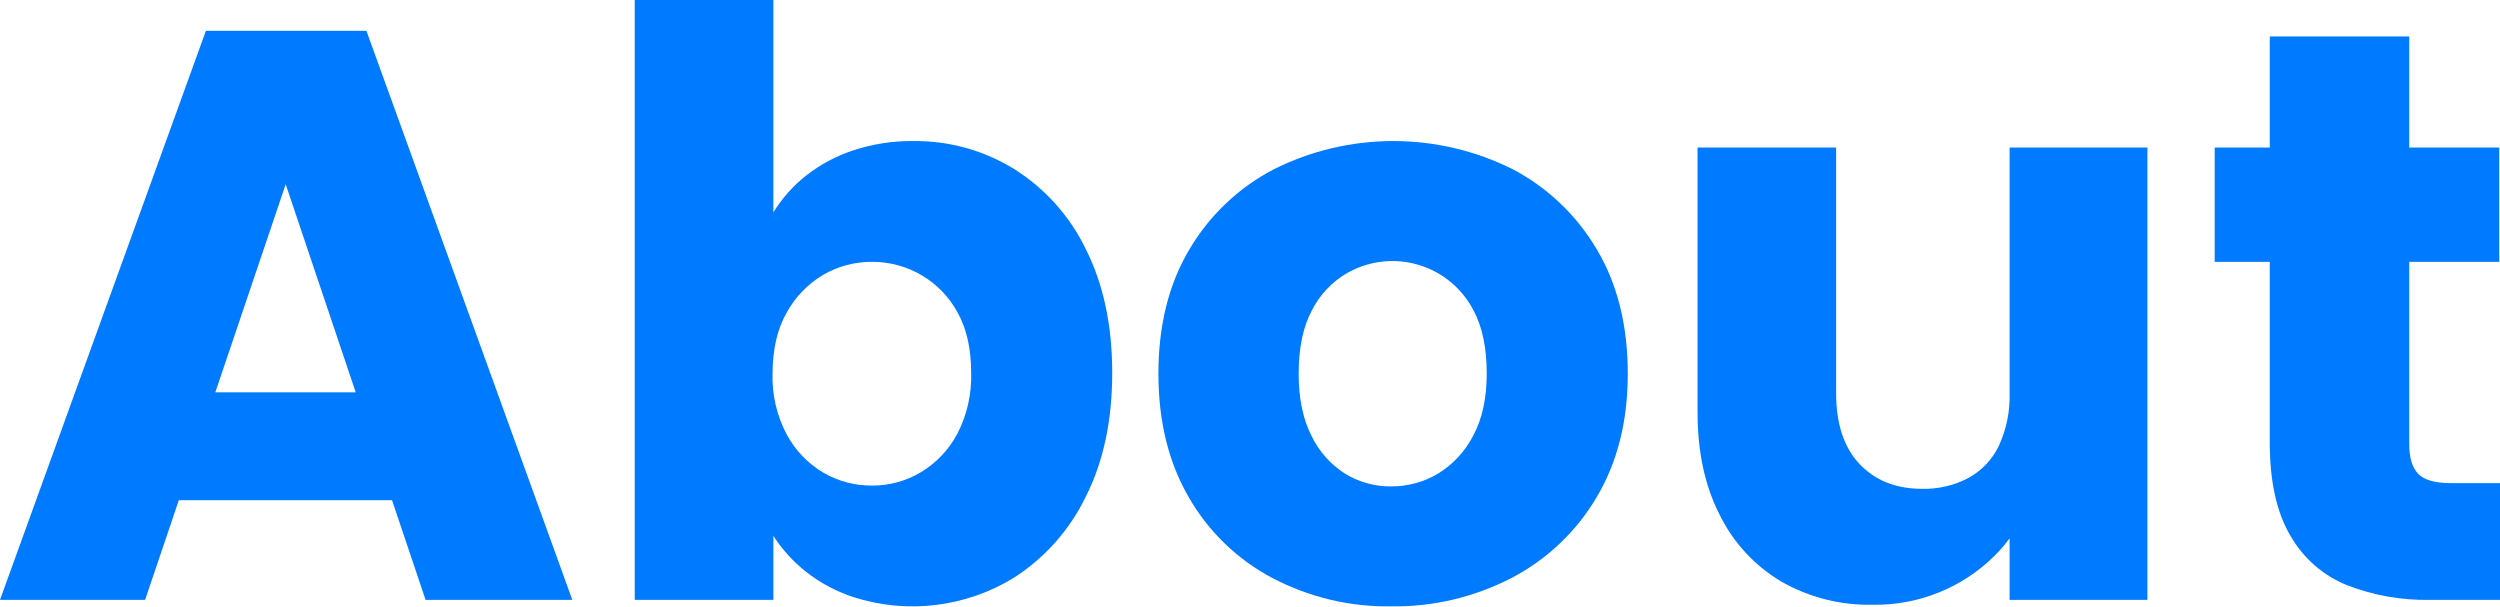
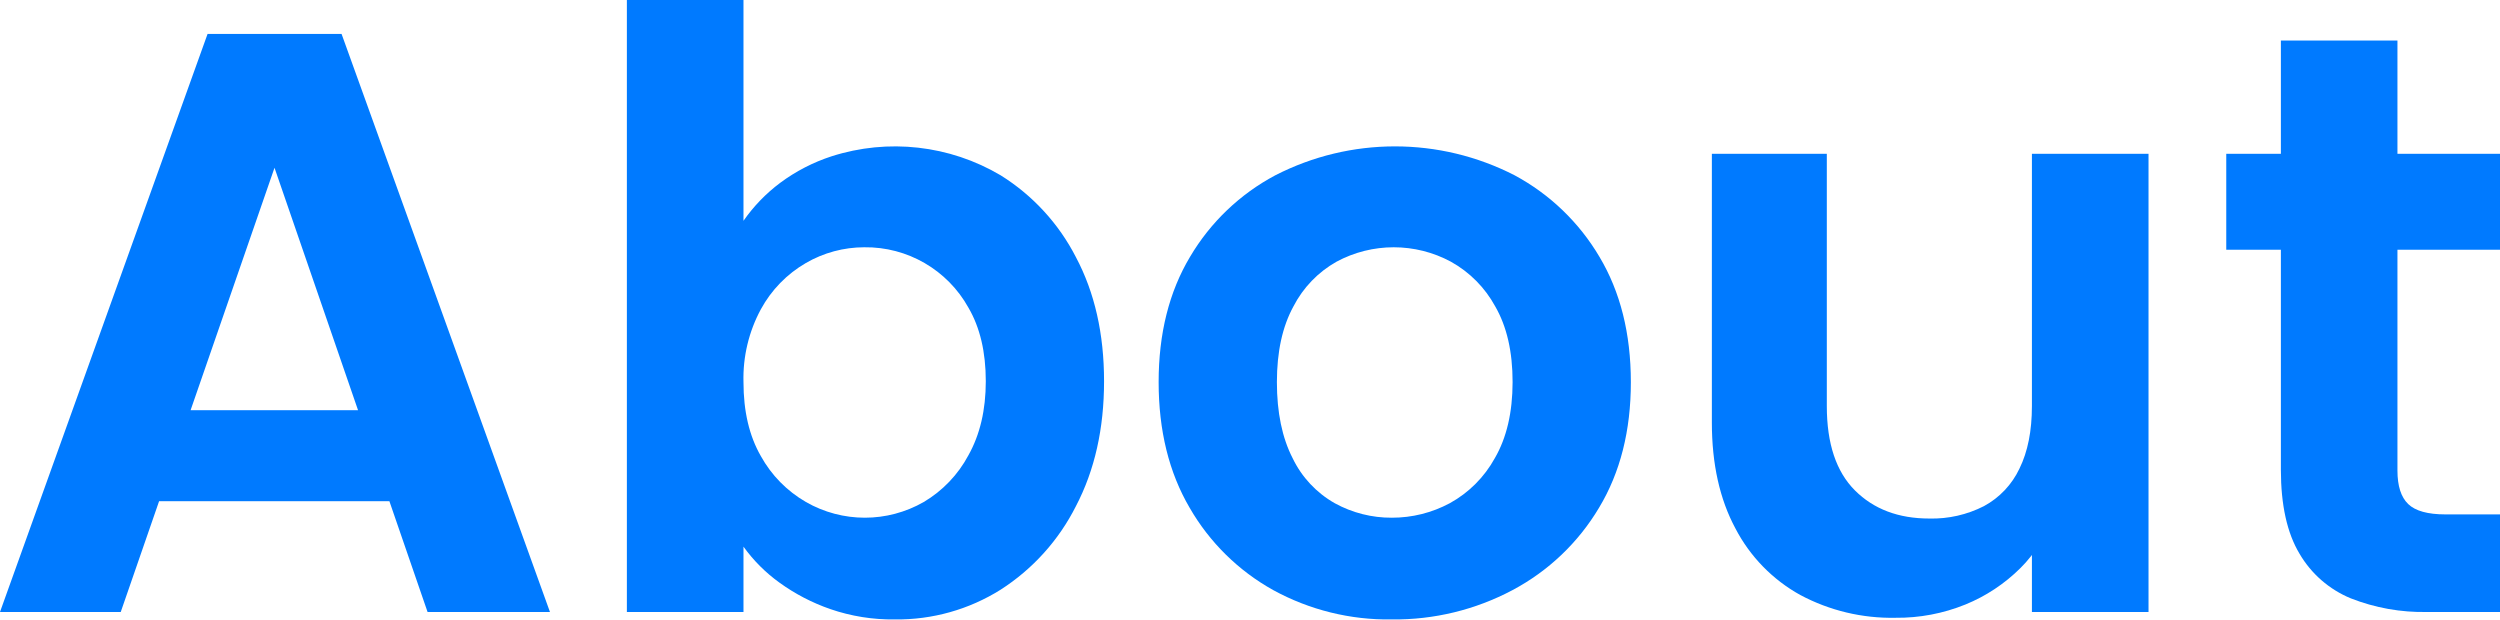
- <svg xmlns="http://www.w3.org/2000/svg" viewBox="0 0 616.79 149.6">
+ <svg xmlns="http://www.w3.org/2000/svg" viewBox="0 0 604.59 149.8">
  <defs>
    <style>.a{fill:#007aff;}</style>
  </defs>
-   <path class="a" d="M141.2,148H105L63.8,25.6H77.2L35.8,148H0L50.8,7.6H90.4ZM107.4,96.8l8.6,26.6H21.8l8.8-26.6Z" />
-   <path class="a" d="M250.2,41.7a47.94,47.94,0,0,1,17.7,19.8q6.5,12.9,6.5,30.5t-6.5,30.5a49.33,49.33,0,0,1-17.7,20,47.76,47.76,0,0,1-39.7,4.8,38.45,38.45,0,0,1-11.6-6.2,36.42,36.42,0,0,1-8.1-8.9V148H156.6V0h34.2V52.4a34.86,34.86,0,0,1,8.1-9.1,38.45,38.45,0,0,1,11.6-6.2,45.76,45.76,0,0,1,14.9-2.3A46.35,46.35,0,0,1,250.2,41.7ZM203.1,67.8a24.56,24.56,0,0,0-9,9.3q-3.49,6.11-3.5,15.1a30.09,30.09,0,0,0,3.5,15,24.43,24.43,0,0,0,9,9.4,23.67,23.67,0,0,0,12.1,3.2,23.22,23.22,0,0,0,12-3.3,24.35,24.35,0,0,0,9-9.5,30.73,30.73,0,0,0,3.4-15q0-9-3.4-15a23.89,23.89,0,0,0-21-12.4A23.67,23.67,0,0,0,203.1,67.8Z" />
-   <path class="a" d="M313.9,142.6a51.42,51.42,0,0,1-20.6-19.9q-7.5-12.9-7.5-30.5,0-17.81,7.6-30.6a52.16,52.16,0,0,1,20.8-19.8,65.87,65.87,0,0,1,59.1,0A52.42,52.42,0,0,1,394,61.6q7.59,12.79,7.6,30.6,0,17.6-7.7,30.5a52.57,52.57,0,0,1-21,19.9,62.76,62.76,0,0,1-29.7,7A61.13,61.13,0,0,1,313.9,142.6Zm40.8-25.7a23.63,23.63,0,0,0,8.7-9.3q3.39-6.19,3.4-15.4,0-9.6-3.3-15.7a22.53,22.53,0,0,0-31.2-9.1,22.24,22.24,0,0,0-8.6,9.1q-3.3,6.1-3.3,15.7,0,9.19,3.2,15.4a22.73,22.73,0,0,0,8.3,9.3,21.29,21.29,0,0,0,11.3,3.1A22.37,22.37,0,0,0,354.7,116.9Z" />
-   <path class="a" d="M458.8,114.5q5.79,6.1,15.39,6.1a23.41,23.41,0,0,0,11.5-2.7,17.81,17.81,0,0,0,7.5-8A29,29,0,0,0,495.8,97L500,124.8a32.66,32.66,0,0,1-7.89,12.3A41.72,41.72,0,0,1,462,149.2a43.6,43.6,0,0,1-22.5-5.7,39.38,39.38,0,0,1-15.19-16.4q-5.51-10.69-5.5-25.5V36.4H453V97Q453,108.4,458.8,114.5Zm37,33.5V36.4h34V148Z" />
-   <path class="a" d="M546.4,36.4h70.2V64.6H546.4ZM594.4,9V109.6c0,3.33.73,5.77,2.2,7.3s4.19,2.3,8.19,2.3h12V148H599.4a53.73,53.73,0,0,1-20.3-3.6,28.24,28.24,0,0,1-14-12.2q-5.11-8.59-5.11-23V9Z" />
+   <path class="a" d="M133,148H103.4L60.4,23.2h12L29.2,148H0L50.2,8.2H82.6ZM102.2,99.2l7.4,22H21.2l7.2-22Z" />
+   <path class="a" d="M242,42.4a50.45,50.45,0,0,1,18.2,19.8Q267,75,267,92.2t-6.8,30.2A51.55,51.55,0,0,1,242,142.6a47,47,0,0,1-25.6,7.2,46,46,0,0,1-15.6-2.5,47.63,47.63,0,0,1-12.3-6.4,38.18,38.18,0,0,1-8.7-8.7V148H151.6V0h28.2V53.4a40,40,0,0,1,8.9-9.2,43.35,43.35,0,0,1,12.4-6.4A50.19,50.19,0,0,1,242,42.4ZM194.9,63.6A28.88,28.88,0,0,0,184,74.8a35.08,35.08,0,0,0-4.2,17.6q0,10.6,4.2,17.9a29,29,0,0,0,10.9,11.1,28.62,28.62,0,0,0,28.5,0,29,29,0,0,0,10.8-11.3q4.2-7.5,4.2-17.9,0-10.61-4.2-17.8A28.39,28.39,0,0,0,209,59.8,28.16,28.16,0,0,0,194.9,63.6Z" />
+   <path class="a" d="M307.9,142.7a53.08,53.08,0,0,1-20.2-19.9q-7.5-12.8-7.5-30.4t7.6-30.3a52.65,52.65,0,0,1,20.6-19.7,63.36,63.36,0,0,1,57.9,0,52.93,52.93,0,0,1,20.5,19.7q7.59,12.7,7.6,30.3t-7.7,30.4a53.61,53.61,0,0,1-20.9,19.9,60.71,60.71,0,0,1-29.2,7.1A57.81,57.81,0,0,1,307.9,142.7Zm42.7-21a27.63,27.63,0,0,0,10.9-10.9q4.29-7.39,4.3-18.4t-4.2-18.3a27.31,27.31,0,0,0-10.7-10.8,29.15,29.15,0,0,0-27.7,0,26.16,26.16,0,0,0-10.4,10.8q-4,7.31-4,18.3t3.8,18.4a24.92,24.92,0,0,0,10.2,10.9,28.31,28.31,0,0,0,13.8,3.5A29.5,29.5,0,0,0,350.6,121.7Z" />
+   <path class="a" d="M448.59,118.6q6.8,6.8,18,6.8a27.54,27.54,0,0,0,13.2-3,20,20,0,0,0,8.6-9.1q3-6.1,3-15.1l5,26.2a30.46,30.46,0,0,1-7.8,13,40.63,40.63,0,0,1-13.3,8.8,43.67,43.67,0,0,1-16.9,3.2,46.91,46.91,0,0,1-23-5.5,38.89,38.89,0,0,1-15.7-16.1q-5.7-10.6-5.7-25.6v-65h27.8v61Q441.79,111.81,448.59,118.6Zm42.8,29.4V37.2h28.2V148Z" />
+   <path class="a" d="M538.39,37.2h66.2V60.4h-66.2Zm41.4-27.4v104q0,5.6,2.6,8.1t9,2.5h13.2V148H587a47.75,47.75,0,0,1-18.5-3.3,25.7,25.7,0,0,1-12.4-10.8q-4.5-7.5-4.5-20.3V9.8Z" />
</svg>
